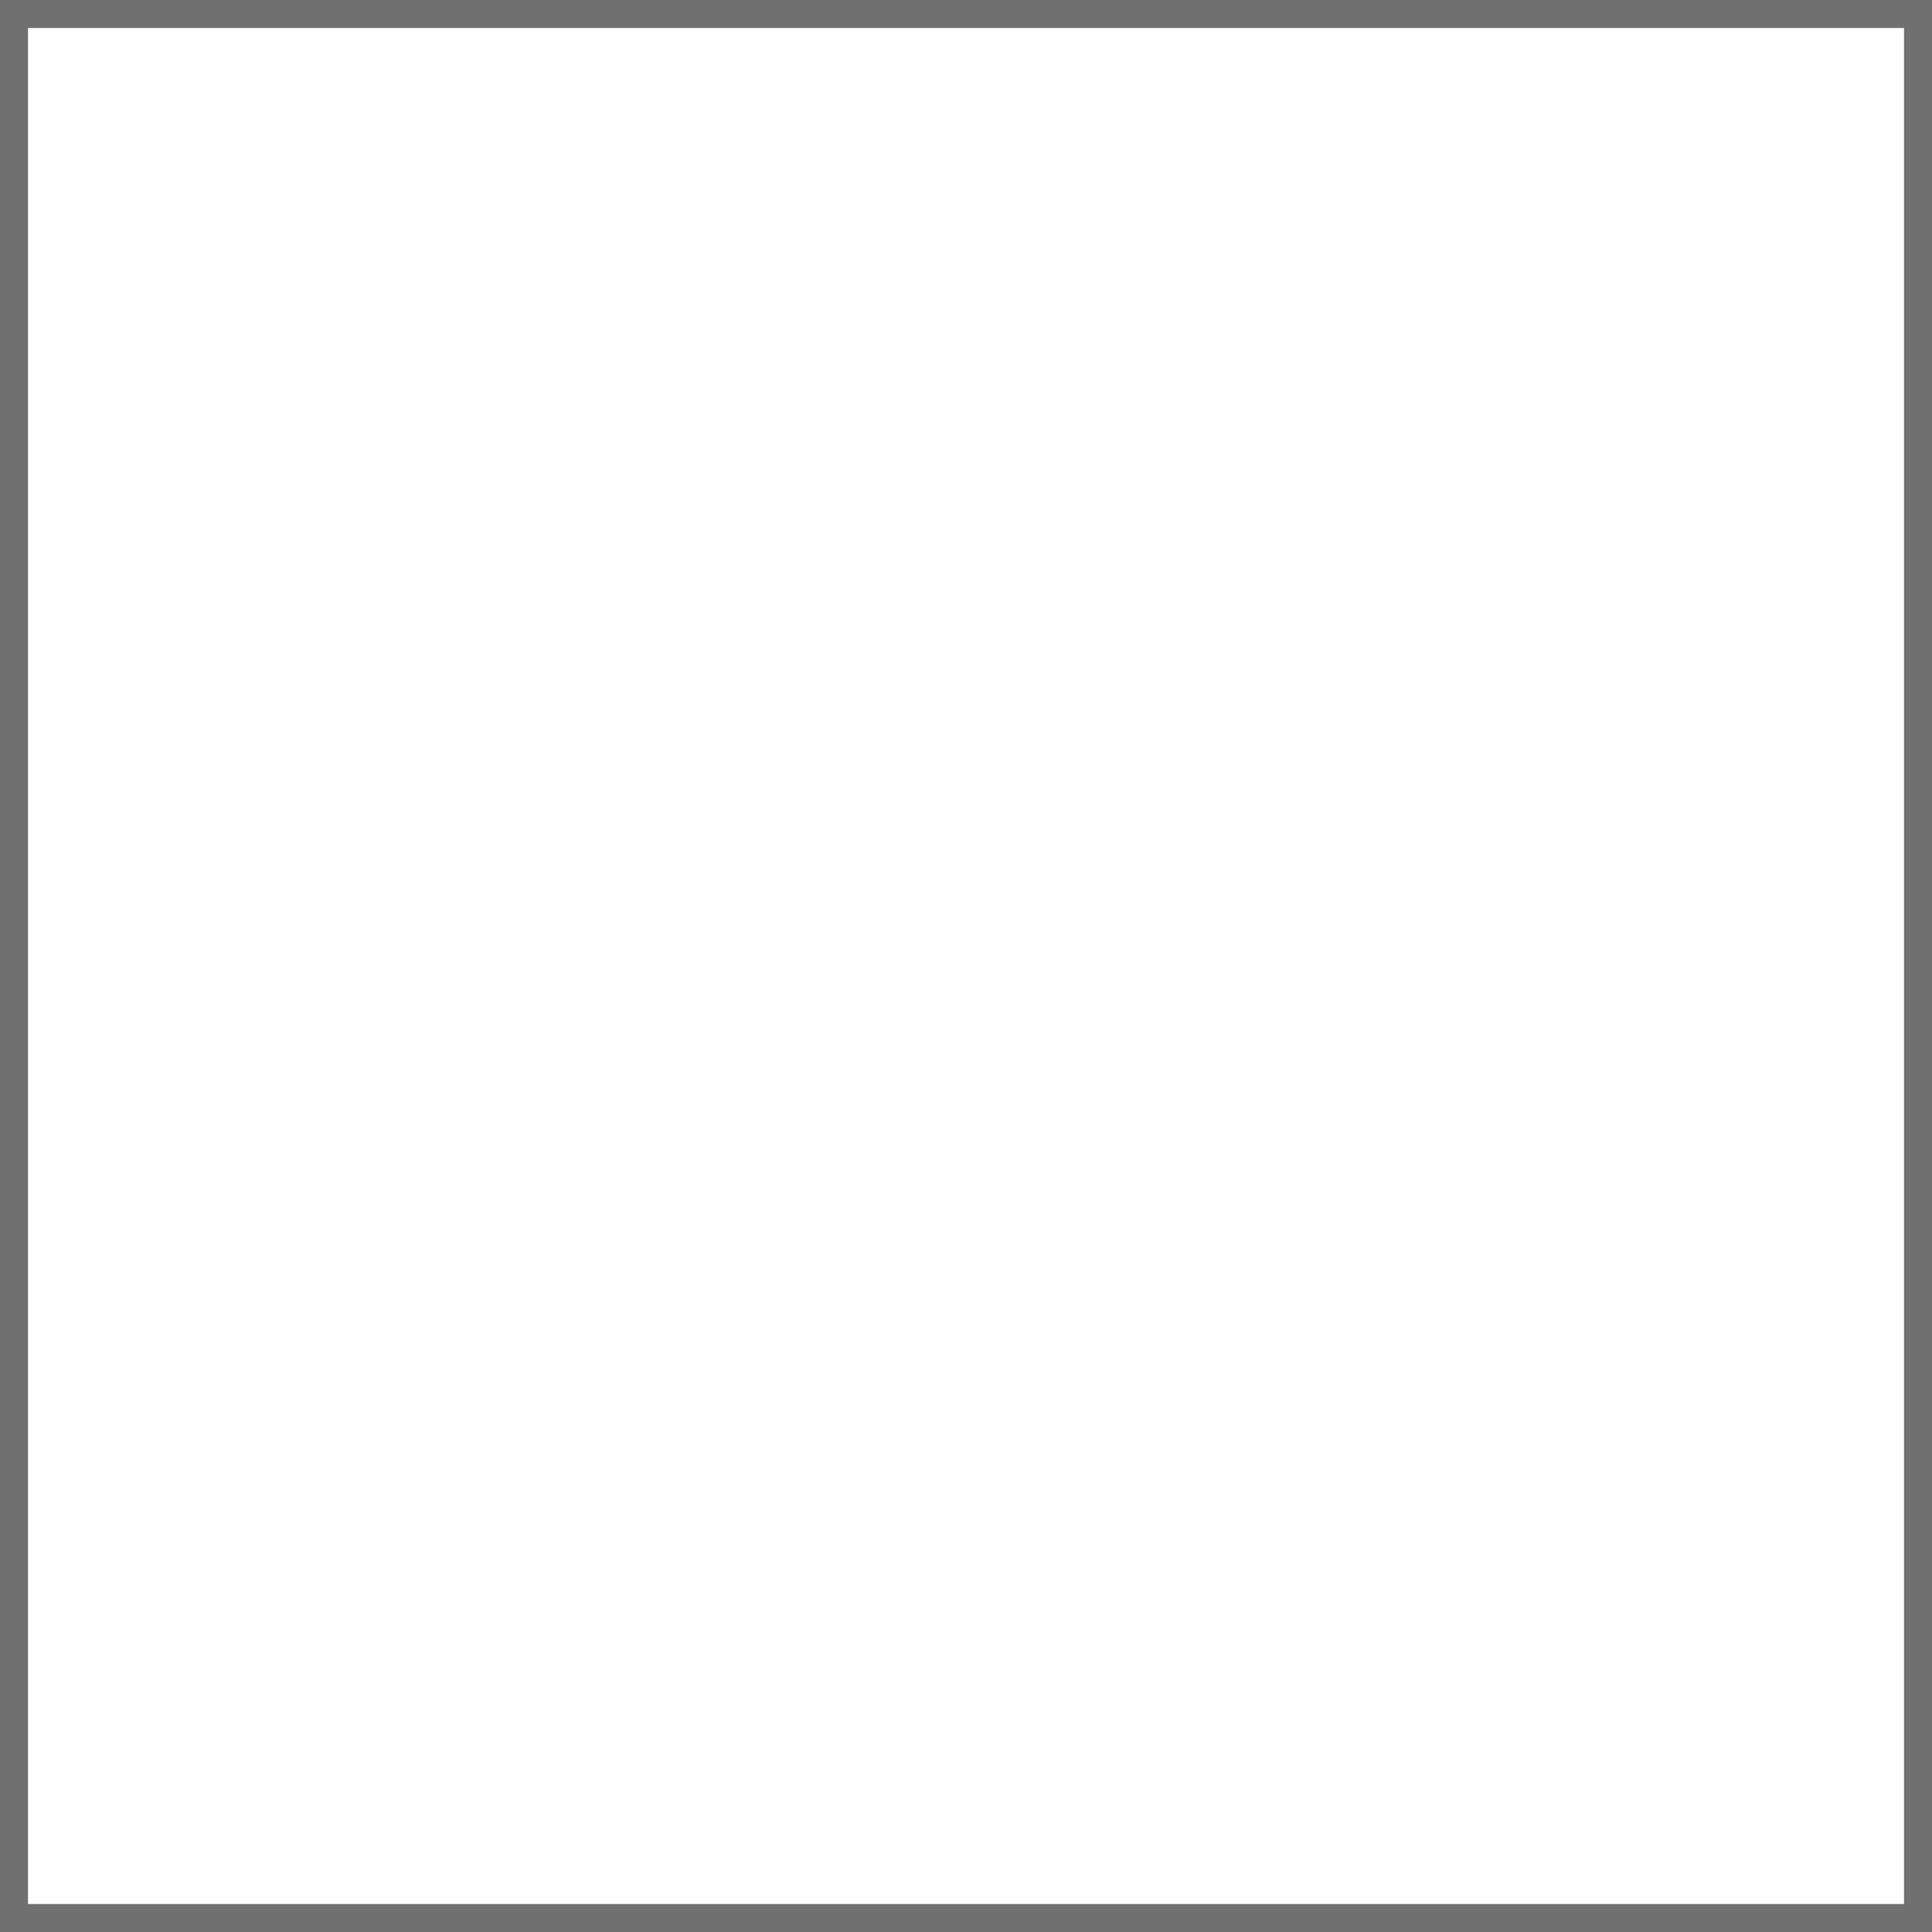
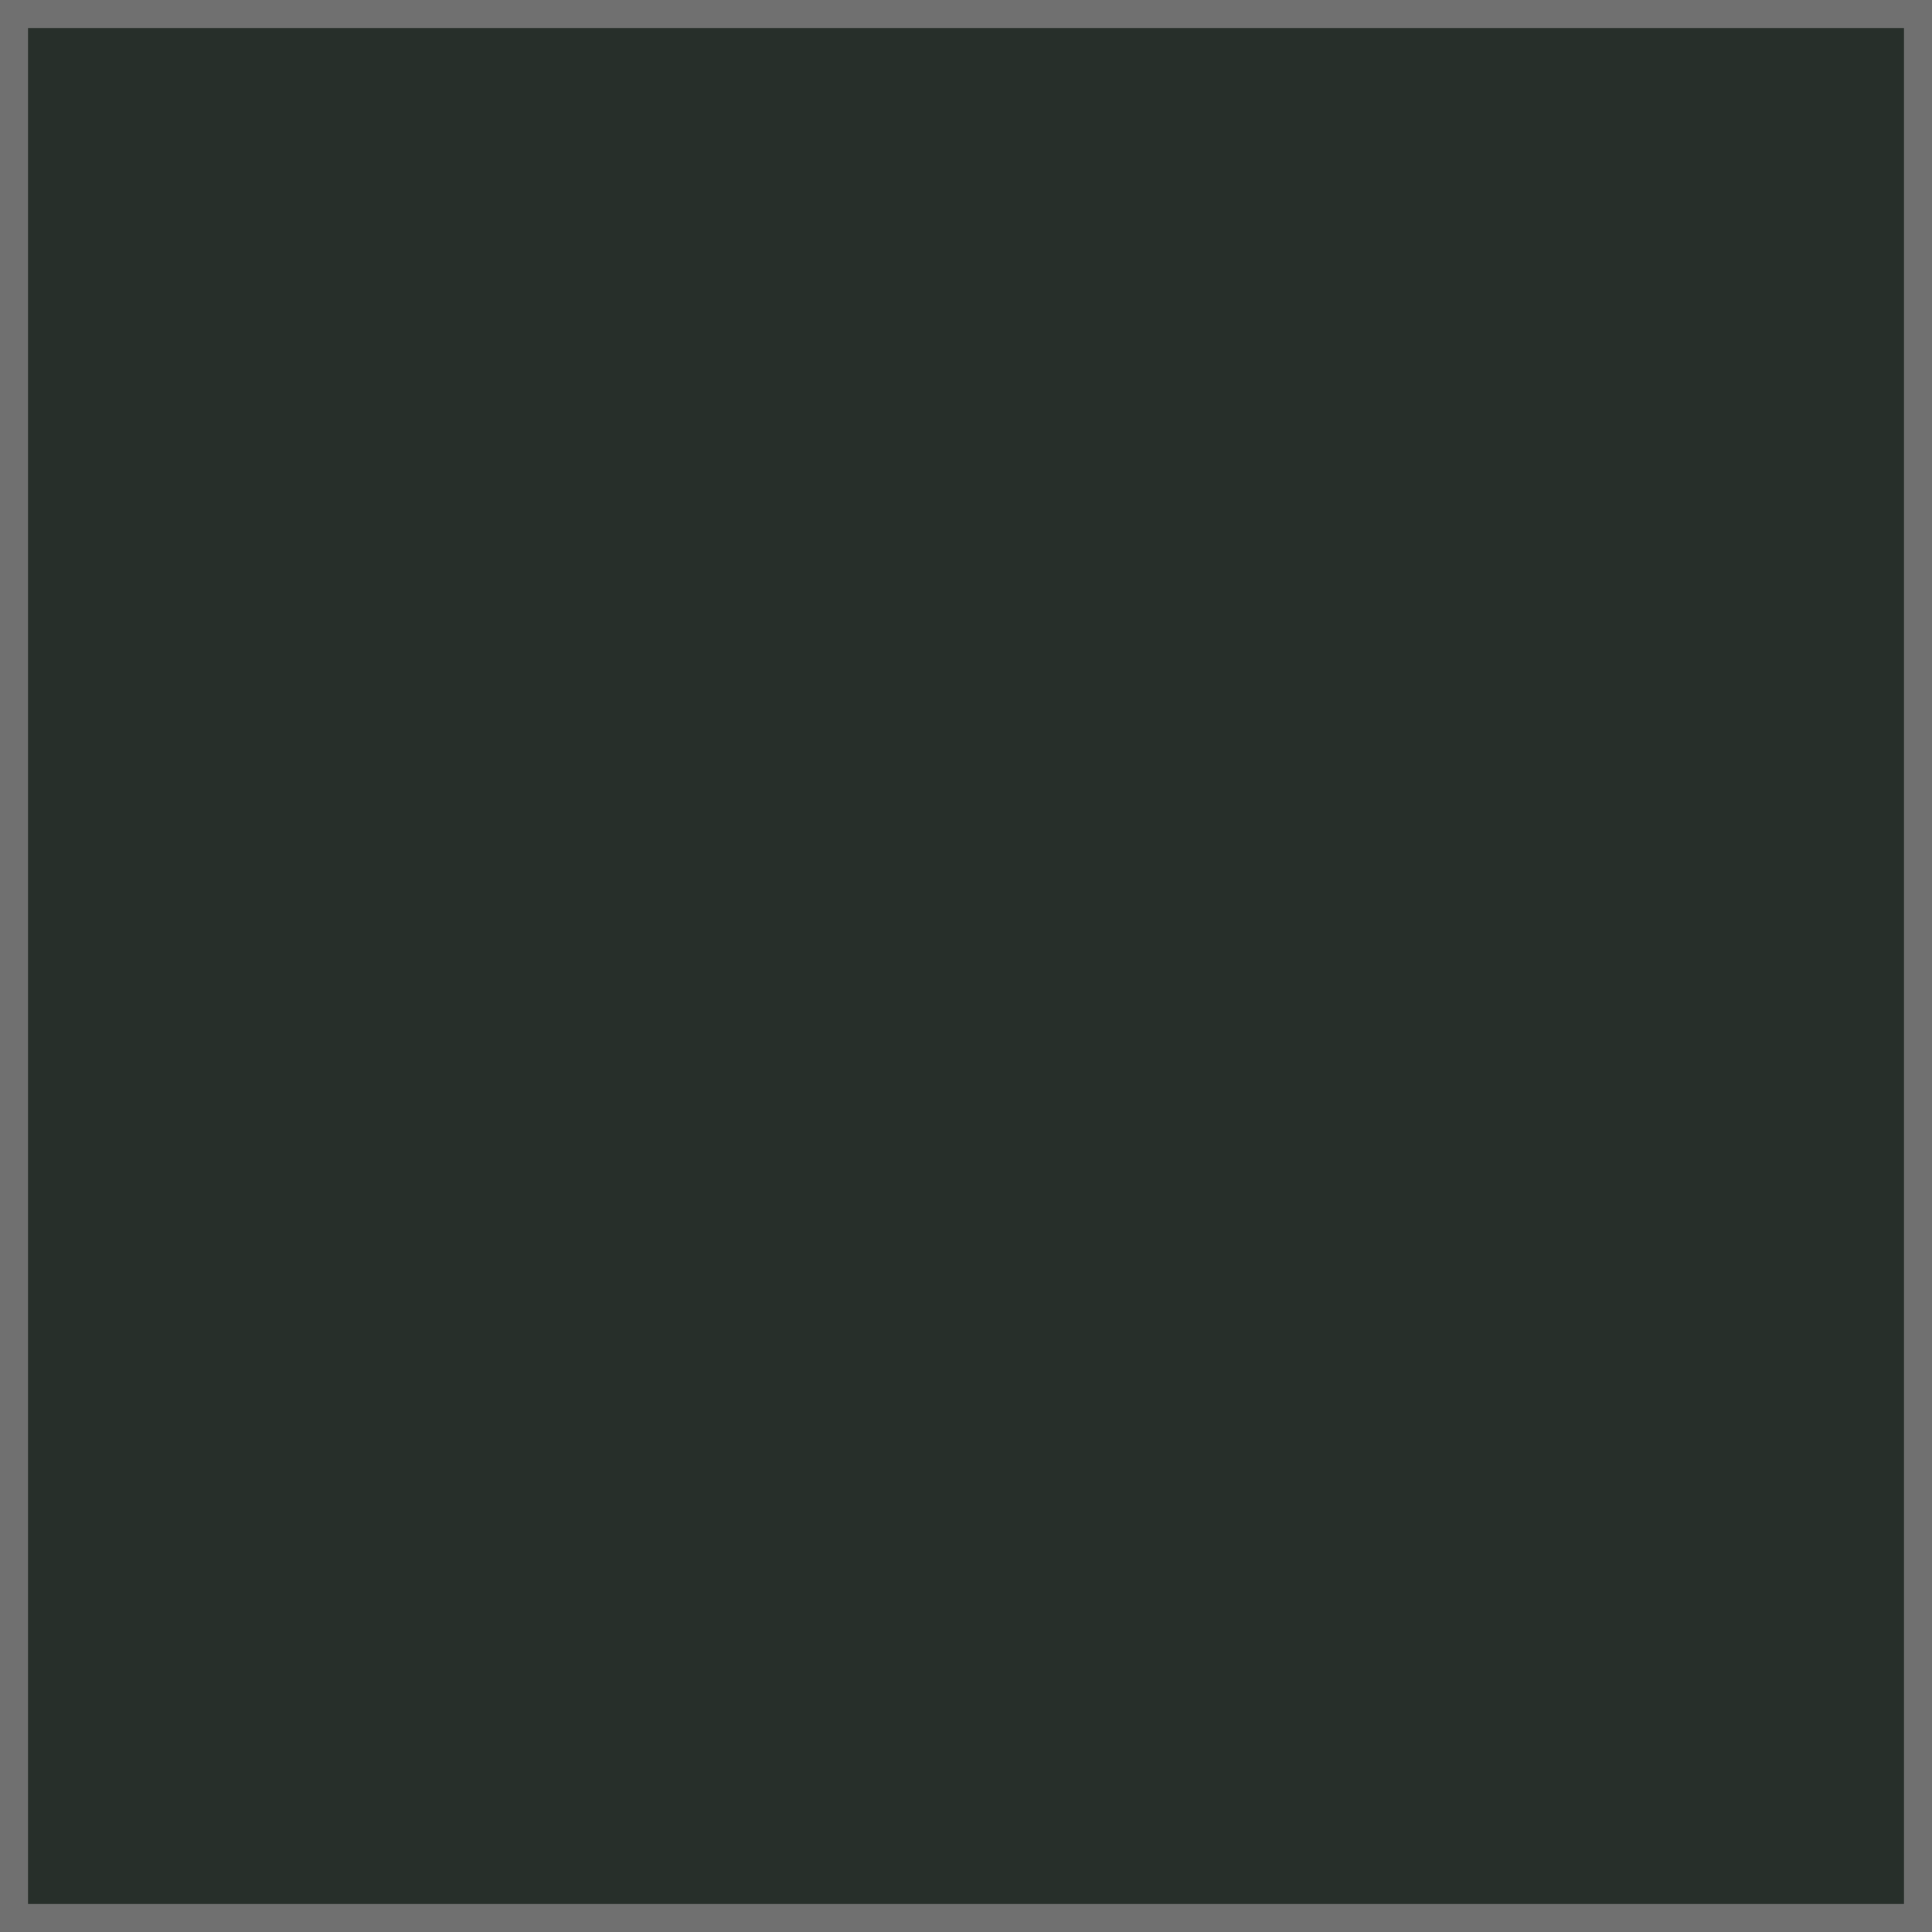
<svg xmlns="http://www.w3.org/2000/svg" width="69" height="69" viewBox="0 0 69 69">
-   <g id="color-block-5" fill="#fff" stroke="#707070" stroke-width="1">
+   <g id="color-block-5" fill="#272f2a" stroke="#707070" stroke-width="1">
    <rect width="69" height="69" stroke="none" />
    <rect x="0.5" y="0.5" width="68" height="68" fill="none" />
  </g>
</svg>
